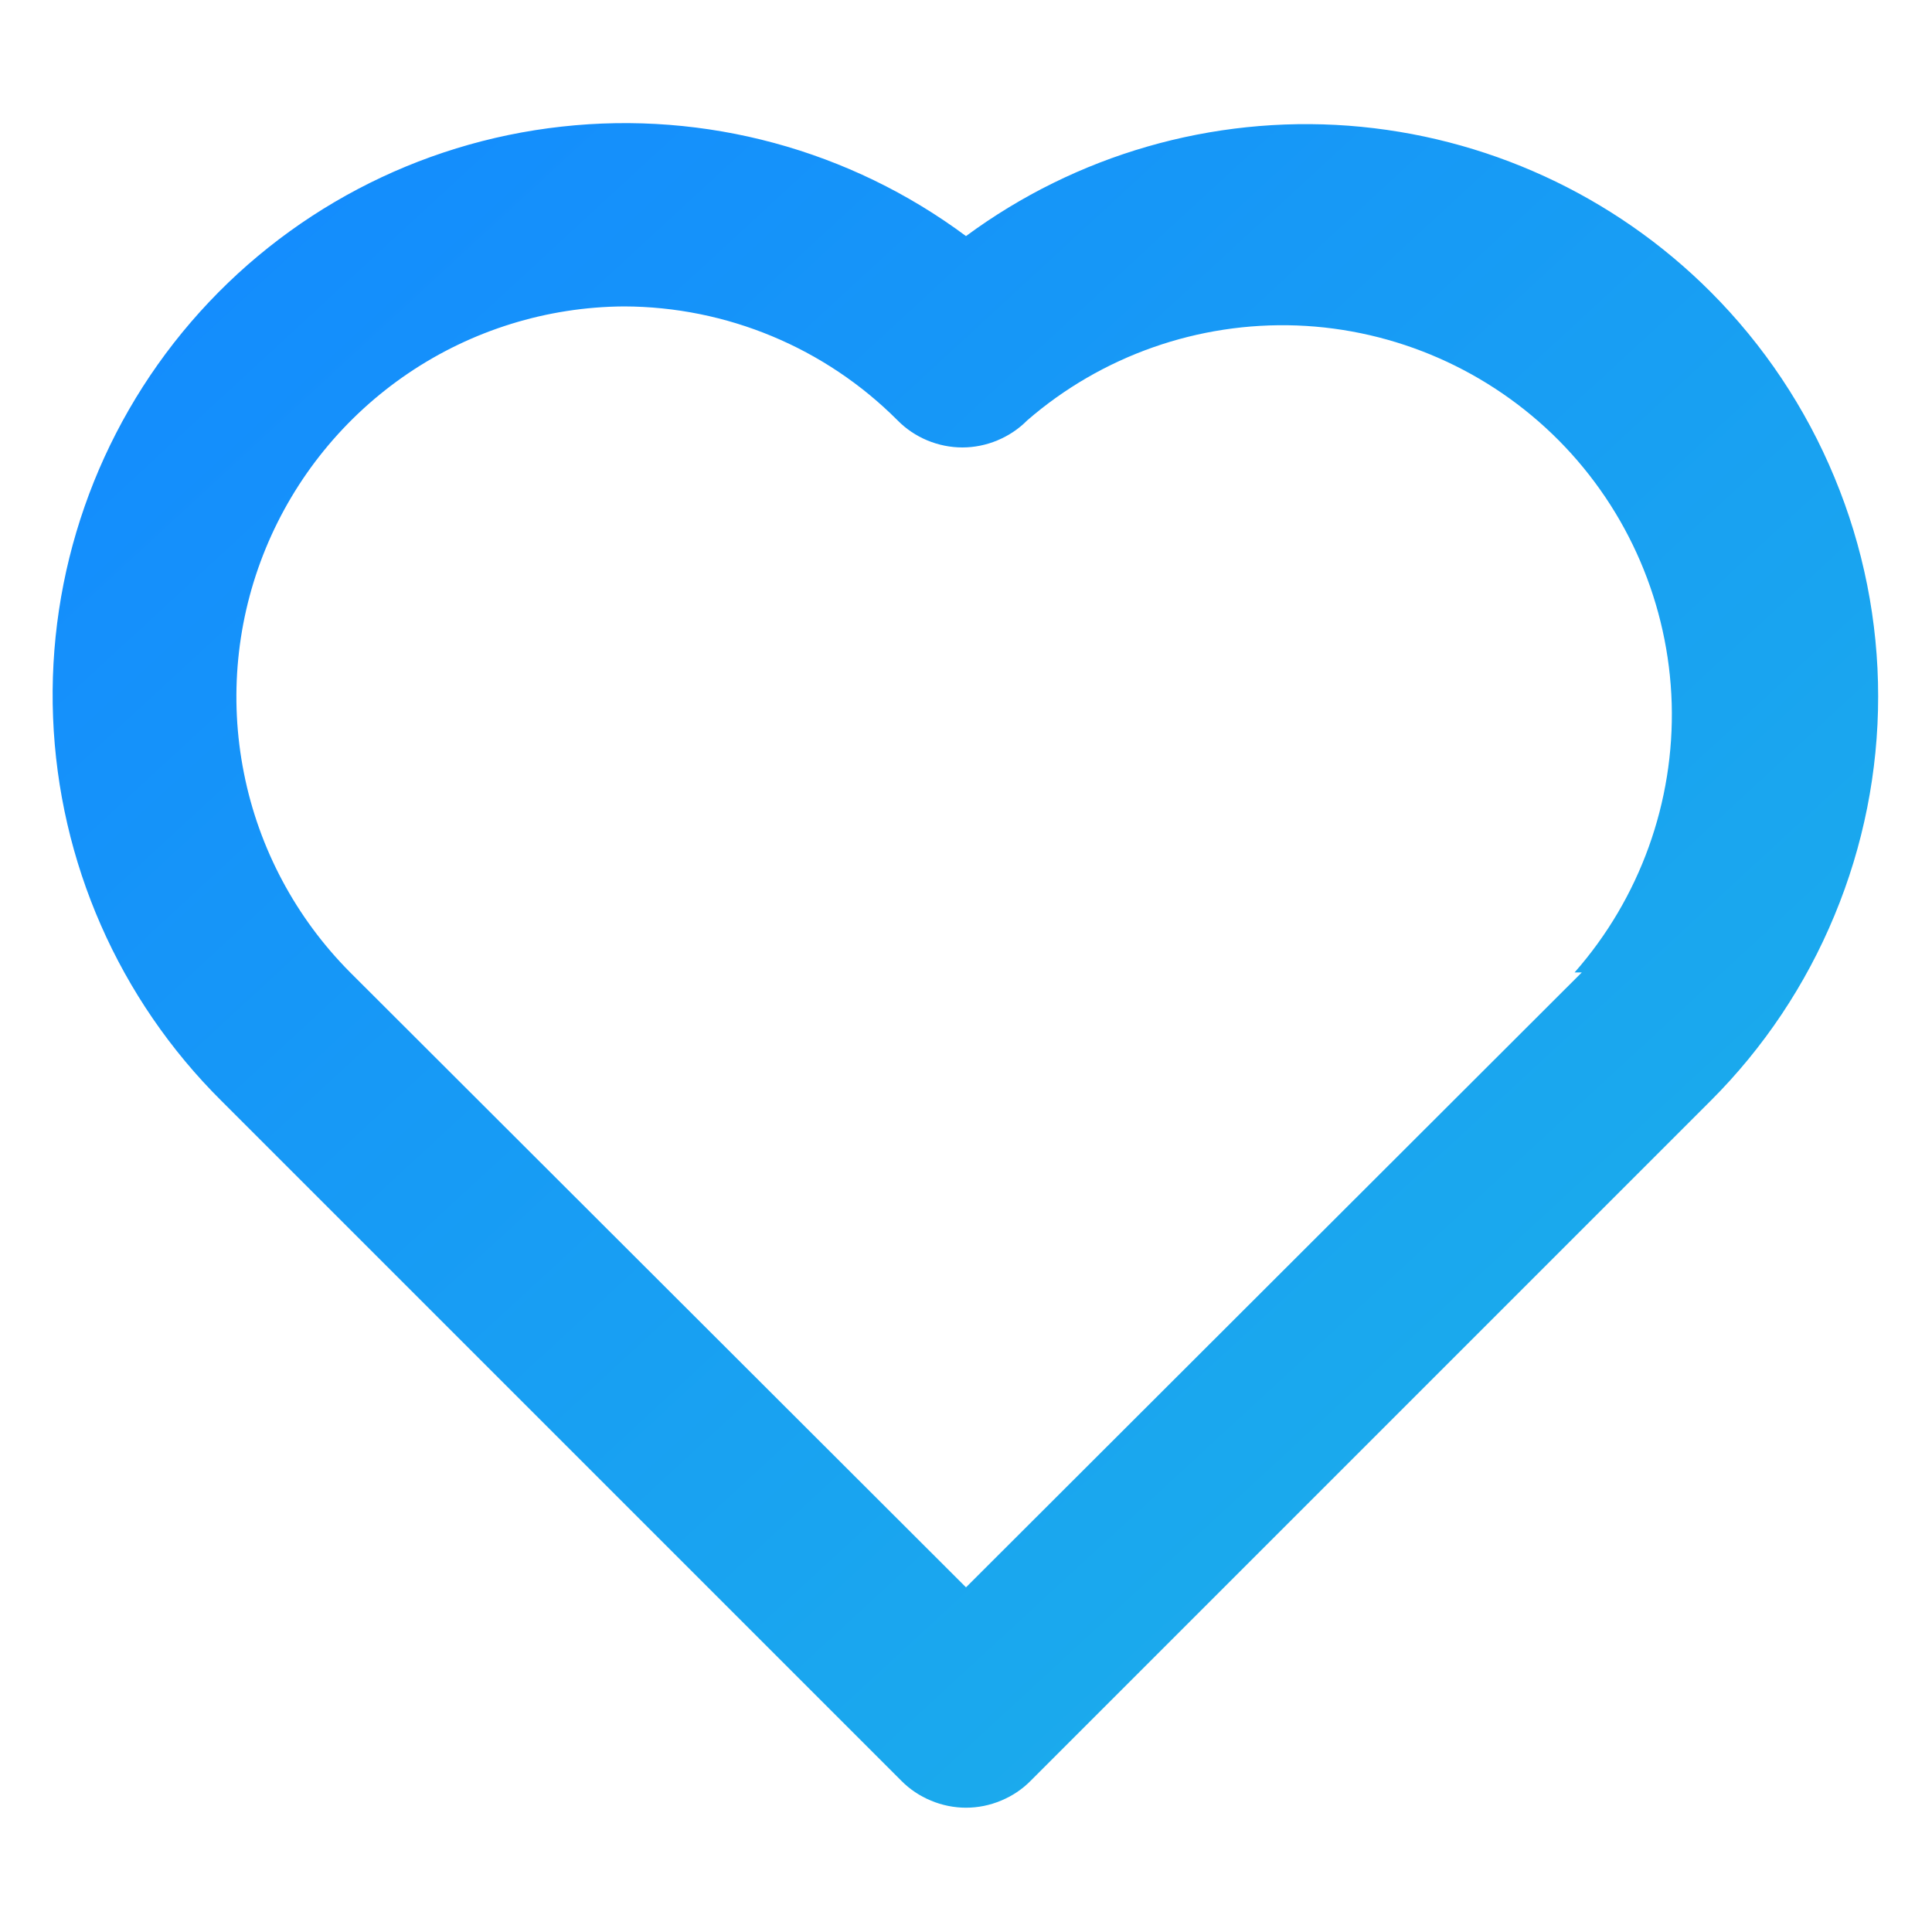
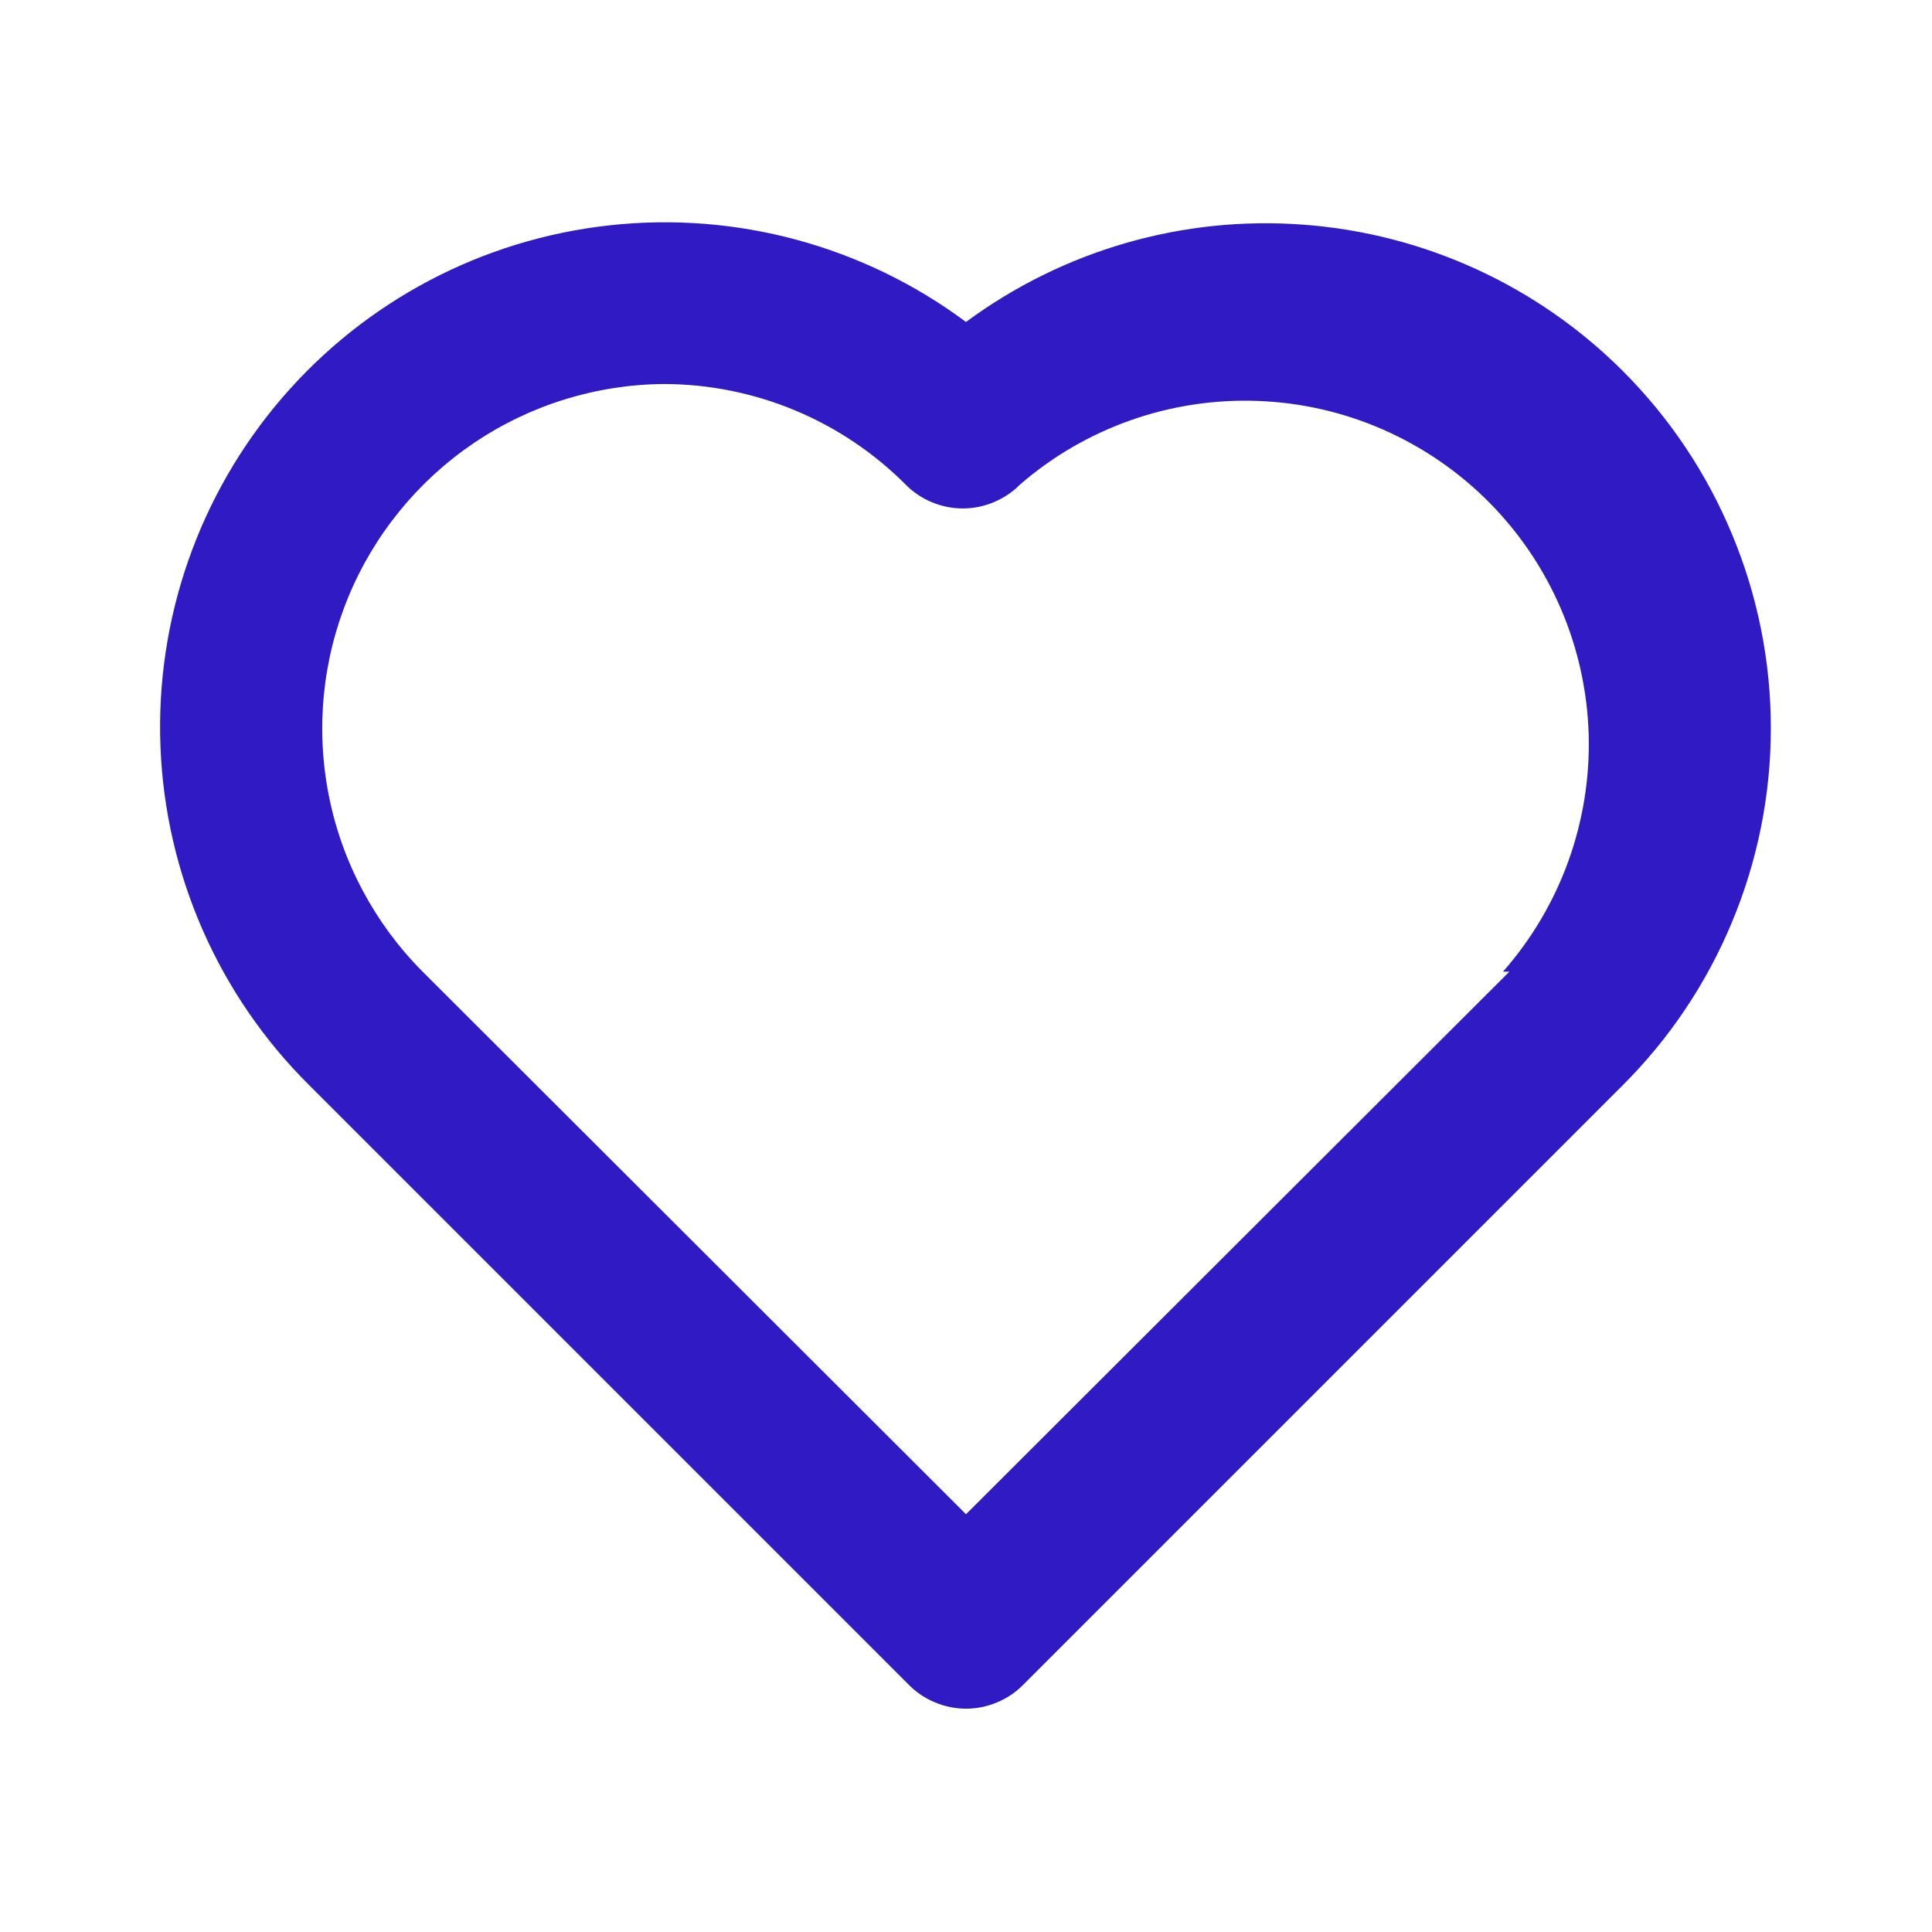
- <svg xmlns="http://www.w3.org/2000/svg" width="15" height="15" viewBox="0 0 15 15" fill="none">
-   <path d="M13.28 2.265C12.528 1.513 11.531 1.056 10.47 0.976C9.41 0.897 8.356 1.201 7.5 1.833C6.599 1.163 5.477 0.859 4.361 0.983C3.244 1.106 2.216 1.648 1.483 2.5C0.751 3.351 0.368 4.448 0.412 5.57C0.456 6.693 0.923 7.757 1.72 8.548L6.997 13.825C7.063 13.892 7.141 13.944 7.228 13.98C7.314 14.016 7.407 14.035 7.5 14.035C7.594 14.035 7.686 14.016 7.772 13.98C7.859 13.944 7.937 13.892 8.003 13.825L13.28 8.548C13.693 8.136 14.02 7.646 14.243 7.107C14.467 6.568 14.582 5.99 14.582 5.407C14.582 4.823 14.467 4.246 14.243 3.707C14.02 3.168 13.693 2.678 13.28 2.265ZM12.281 7.55L7.5 12.324L2.719 7.55C2.297 7.126 2.01 6.588 1.894 6.003C1.777 5.417 1.836 4.81 2.063 4.258C2.29 3.706 2.675 3.233 3.17 2.898C3.664 2.564 4.247 2.383 4.844 2.379C5.641 2.381 6.406 2.699 6.969 3.264C7.035 3.331 7.113 3.383 7.199 3.419C7.286 3.455 7.378 3.474 7.472 3.474C7.565 3.474 7.658 3.455 7.744 3.419C7.83 3.383 7.909 3.331 7.975 3.264C8.554 2.762 9.303 2.499 10.069 2.527C10.836 2.556 11.563 2.876 12.103 3.42C12.643 3.965 12.956 4.694 12.979 5.461C13.001 6.227 12.732 6.974 12.225 7.55H12.281Z" fill="url(#paint0_linear_287_1637)" />
-   <defs>
-     <linearGradient id="paint0_linear_287_1637" x1="0.408" y1="0.956" x2="13.445" y2="15.084" gradientUnits="userSpaceOnUse">
-       <stop stop-color="#1389FF" />
-       <stop offset="1" stop-color="#1DB4E7" />
-     </linearGradient>
-   </defs>
+ <svg xmlns="http://www.w3.org/2000/svg" width="17" height="17" viewBox="0 0 17 17" fill="none">
+   <path d="M14.28 3.265C13.528 2.513 12.531 2.056 11.47 1.977C10.409 1.897 9.356 2.201 8.5 2.833C7.599 2.163 6.477 1.859 5.361 1.983C4.244 2.106 3.216 2.648 2.483 3.5C1.751 4.351 1.368 5.448 1.412 6.571C1.456 7.693 1.923 8.757 2.72 9.548L7.997 14.825C8.063 14.892 8.141 14.944 8.228 14.98C8.314 15.016 8.407 15.035 8.5 15.035C8.594 15.035 8.686 15.016 8.772 14.98C8.859 14.944 8.937 14.892 9.003 14.825L14.28 9.548C14.693 9.136 15.02 8.646 15.243 8.107C15.467 7.568 15.582 6.99 15.582 6.407C15.582 5.823 15.467 5.246 15.243 4.707C15.02 4.168 14.693 3.678 14.28 3.265ZM13.281 8.55L8.5 13.324L3.719 8.55C3.297 8.126 3.01 7.588 2.894 7.003C2.777 6.417 2.836 5.81 3.063 5.258C3.29 4.706 3.675 4.233 4.17 3.898C4.664 3.564 5.247 3.383 5.844 3.379C6.641 3.381 7.406 3.699 7.969 4.264C8.035 4.331 8.113 4.383 8.199 4.419C8.286 4.455 8.378 4.474 8.472 4.474C8.565 4.474 8.658 4.455 8.744 4.419C8.83 4.383 8.909 4.331 8.975 4.264C9.554 3.762 10.303 3.499 11.069 3.528C11.836 3.556 12.563 3.876 13.103 4.42C13.643 4.965 13.956 5.694 13.979 6.461C14.001 7.228 13.732 7.974 13.225 8.55H13.281Z" fill="#2F1AC4" />
</svg>
